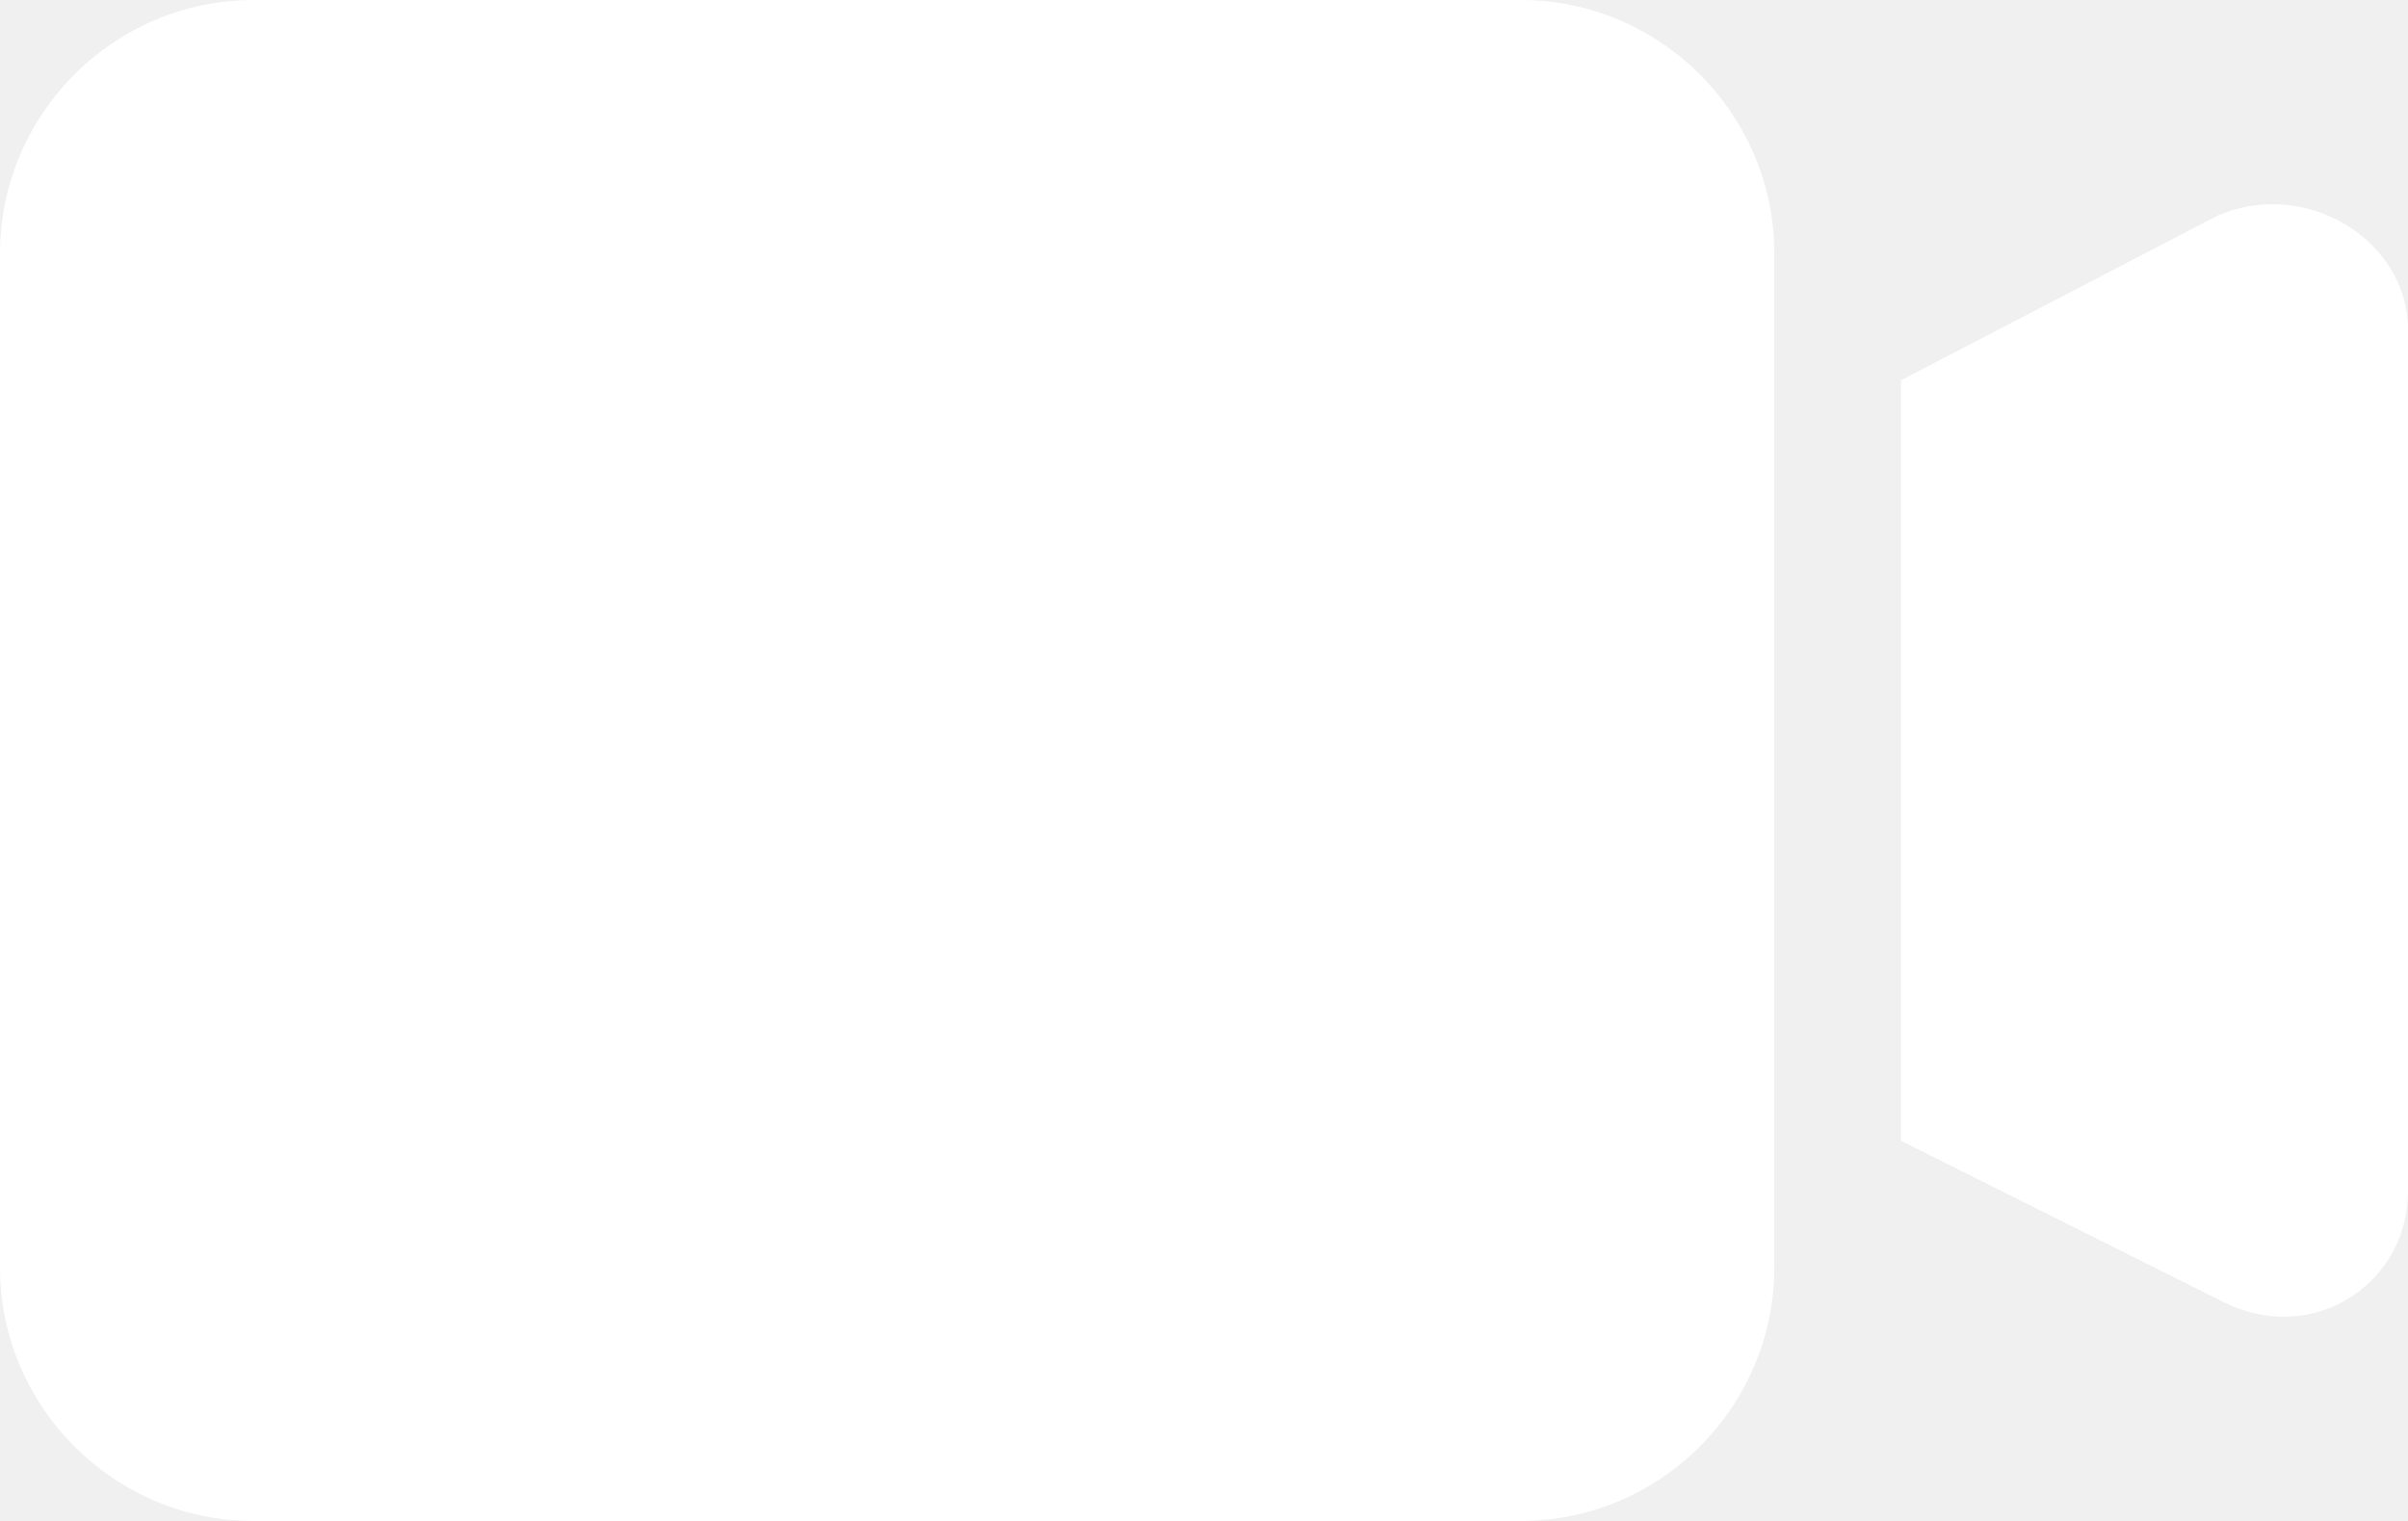
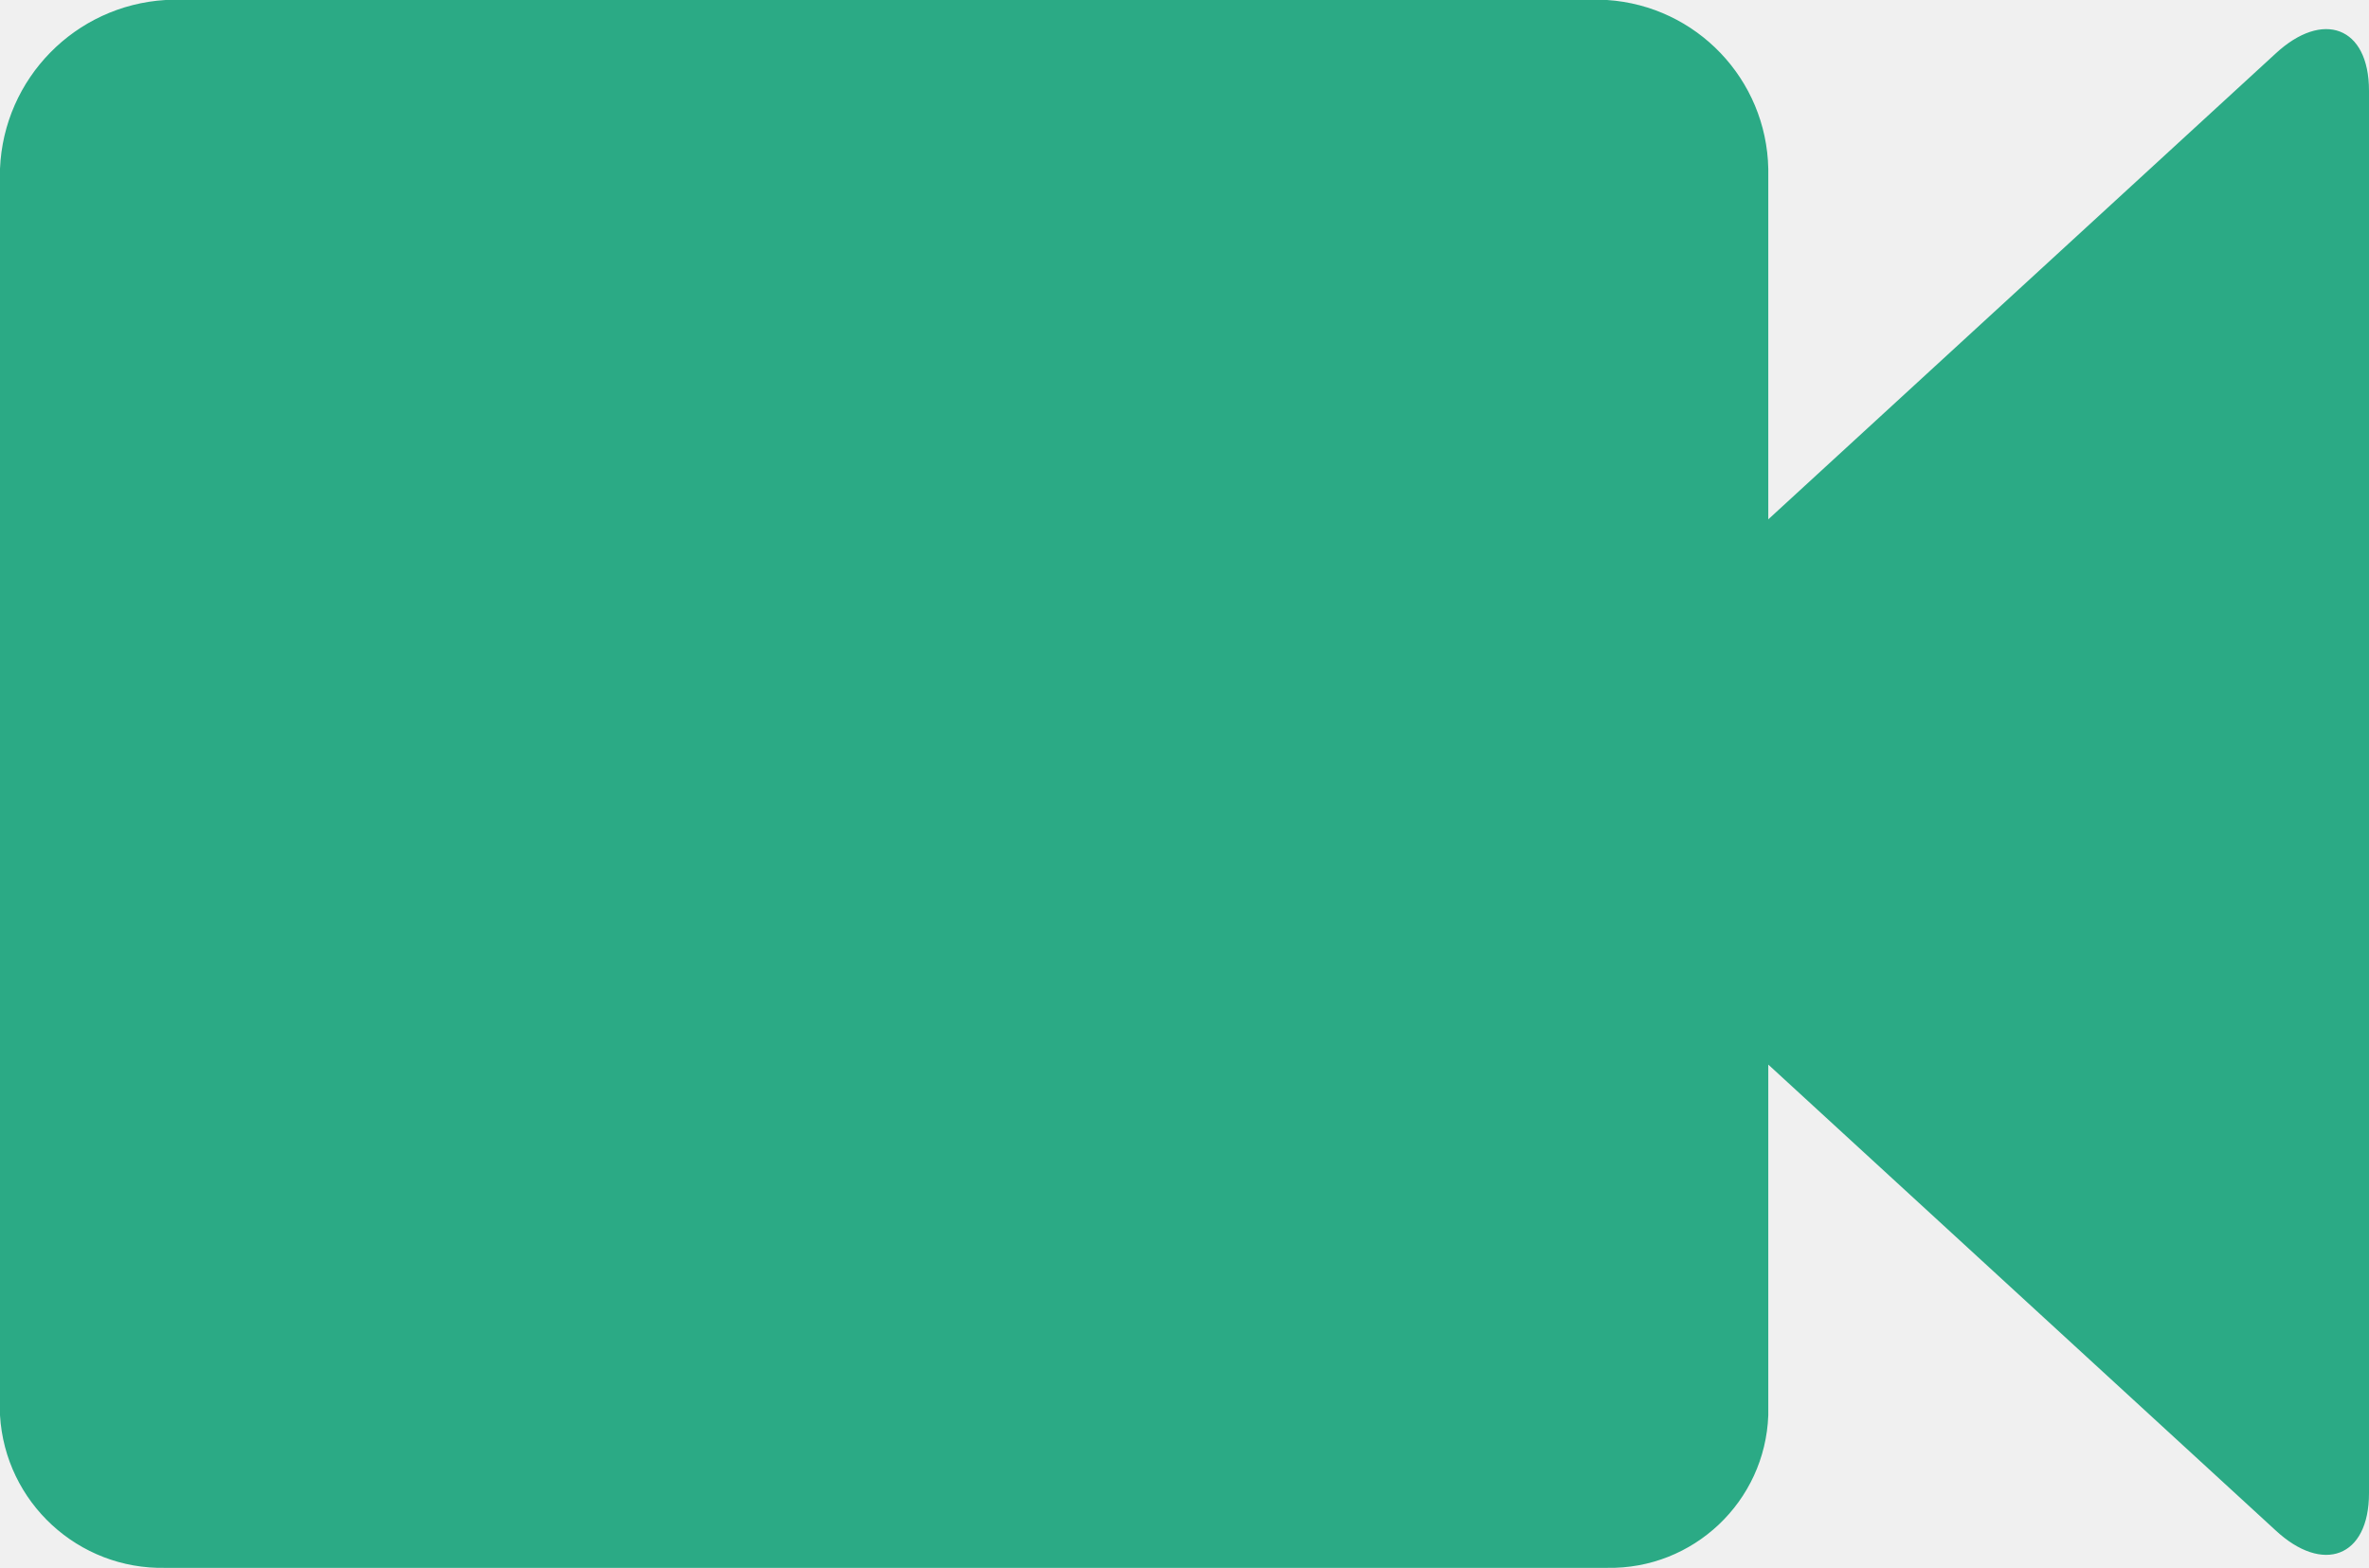
- <svg xmlns="http://www.w3.org/2000/svg" width="19" height="12">
-   <g>
-     <g id="svg_1">
-       <path fill="#ffffff" id="svg_2" d="m12,12h-10c-1.1,0 -2,-0.9 -2,-2v-8c0,-1.1 0.9,-2 2,-2h10c1.1,0 2,0.9 2,2v8c0,1.1 -0.9,2 -2,2z" />
+ <svg xmlns="http://www.w3.org/2000/svg" viewBox="0 0 41.85 27.702">
+   <g id="Layer_2" data-name="Layer 2">
+     <g id="Layer_2-2" data-name="Layer 2">
+       <path fill="#2BAA85" d="M40.197.949l-8.959,8.227V2.982A3.05,3.05,0,0,0,28.39,0H2.924A3.115,3.115,0,0,0,0,2.982v22.024a2.865,2.865,0,0,0,2.924,2.696H28.39a2.799,2.799,0,0,0,2.848-2.696V18.81l8.959,8.227c.835.779,1.653.485,1.653-.655V1.604C41.85.465,41.032.172,40.197.949Z" />
    </g>
-     <path fill="#ffffff" id="svg_3" d="m17.5,1.7l-2.5,1.3v6l2.6,1.3c0.7,0.3 1.4,-0.2 1.4,-0.9v-6.8c0,-0.7 -0.8,-1.2 -1.5,-0.9z" />
  </g>
</svg>
